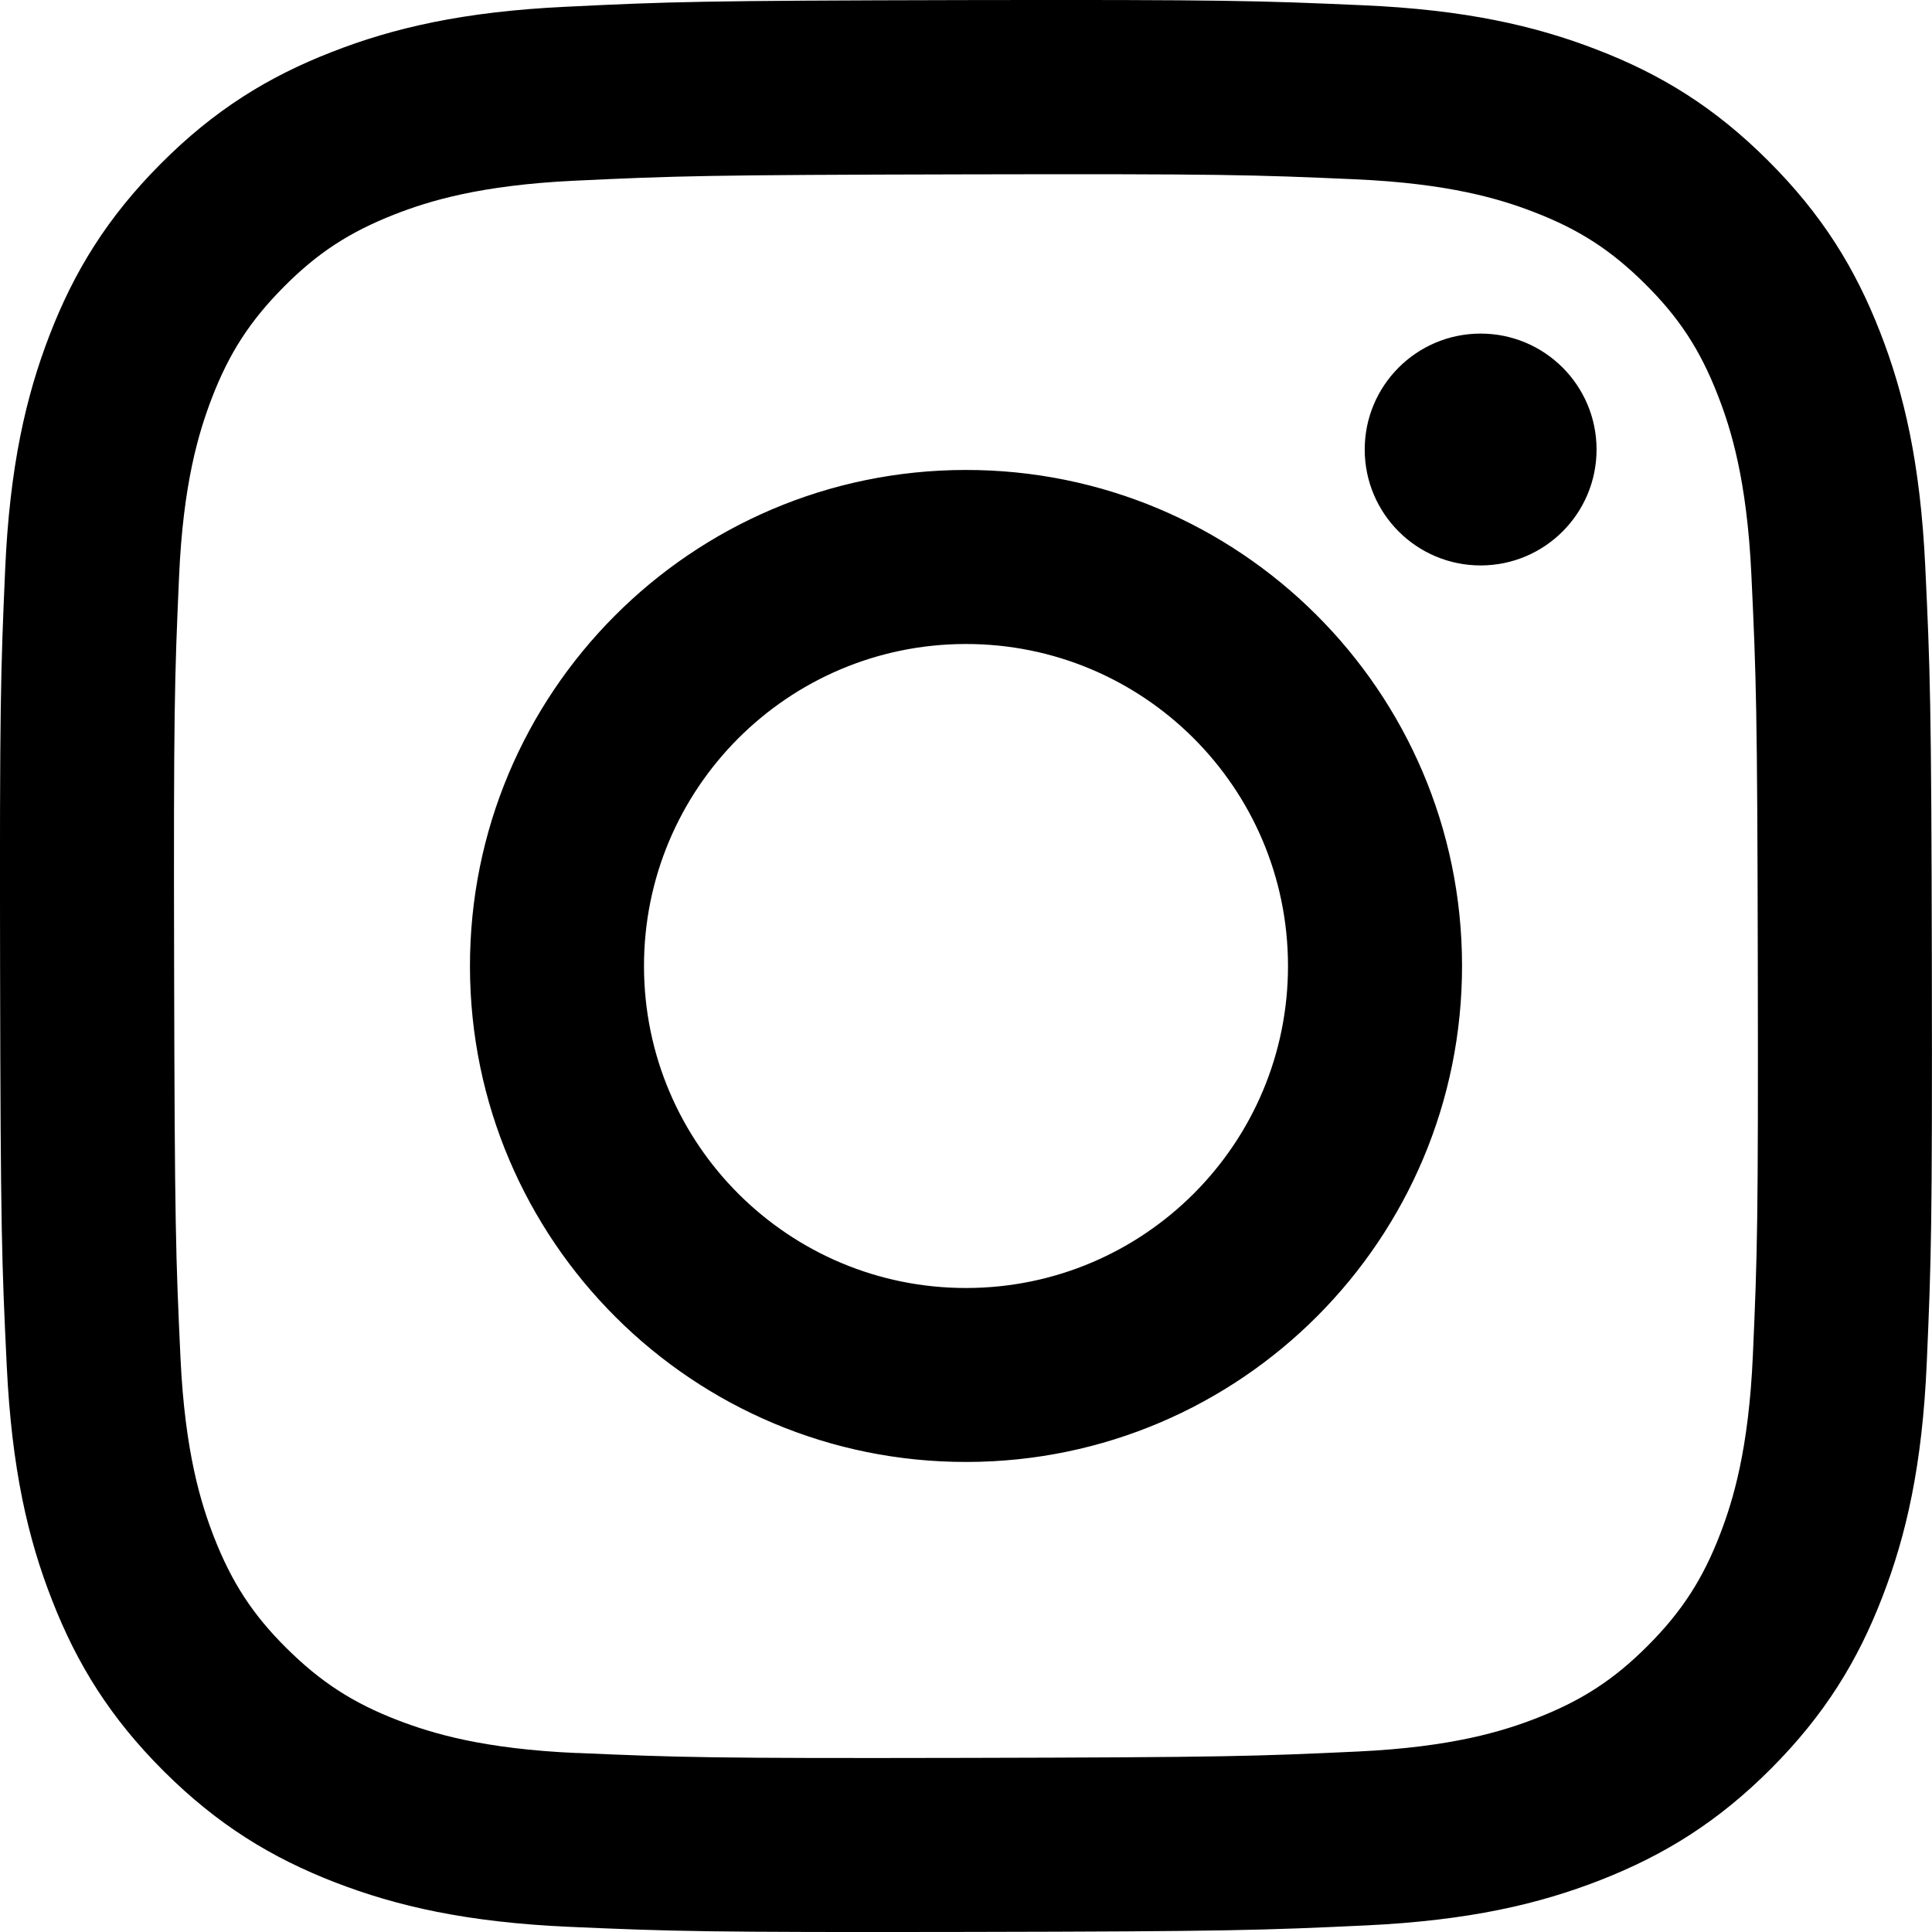
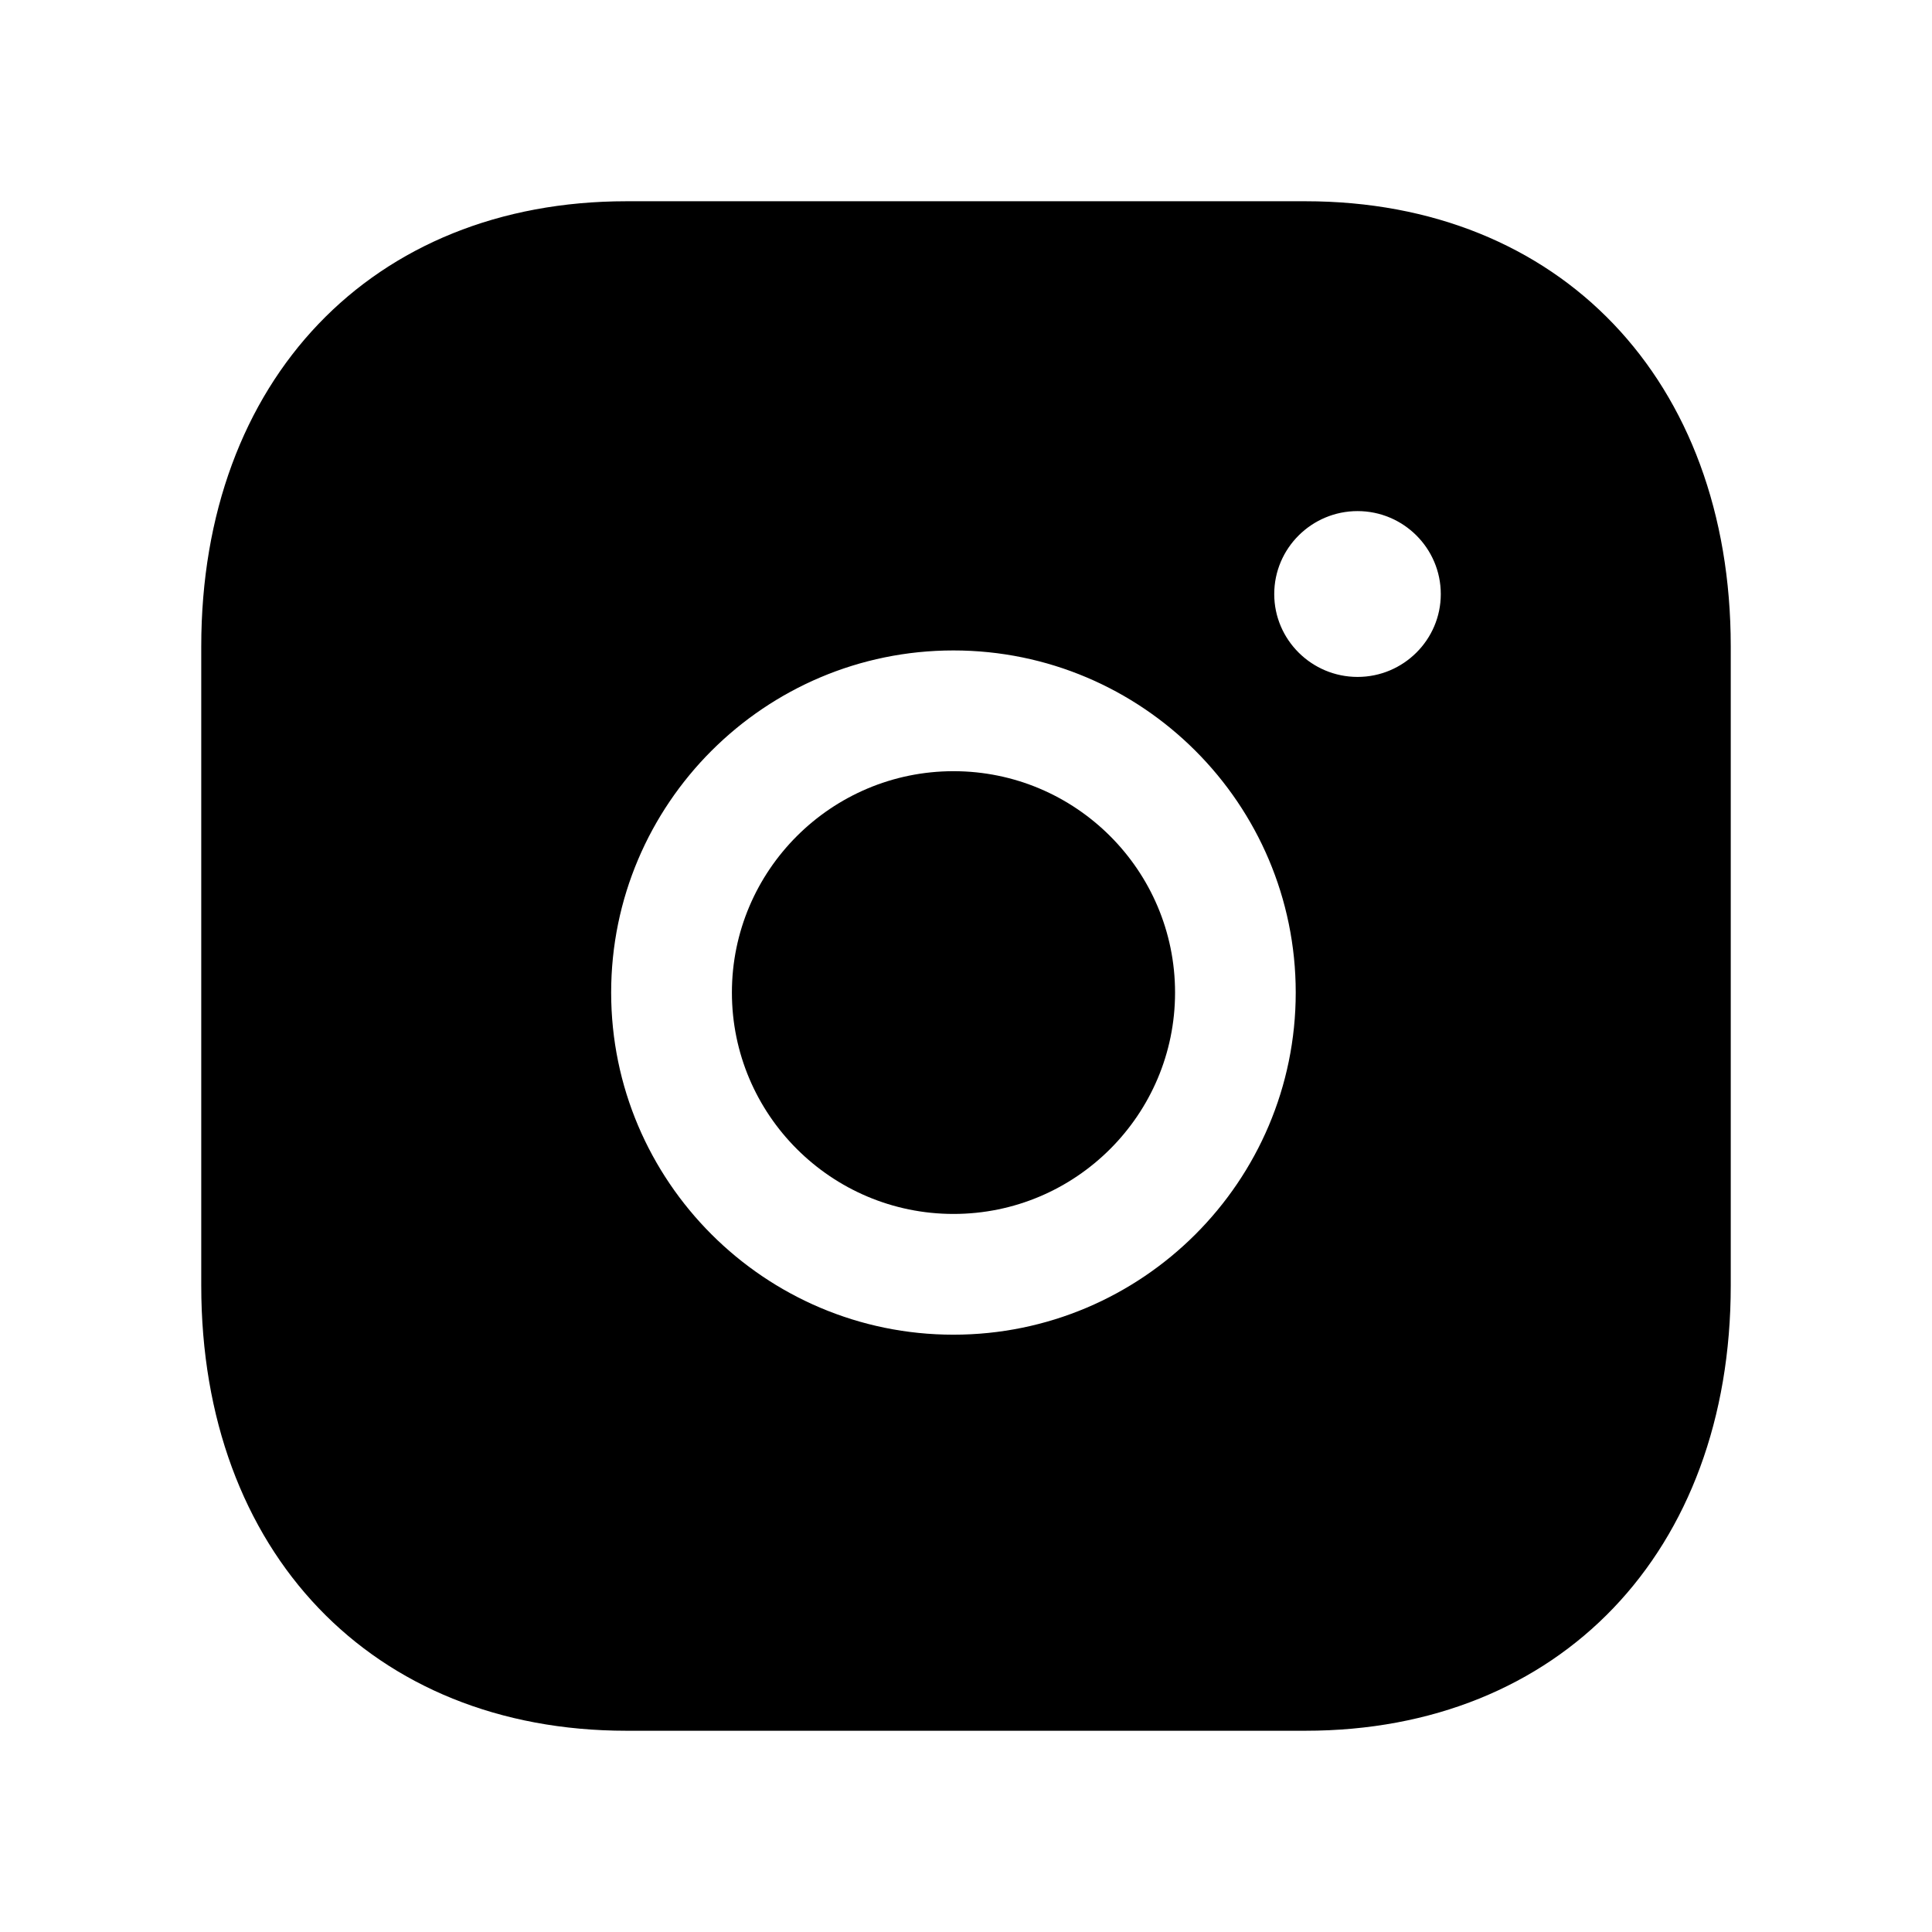
- <svg xmlns="http://www.w3.org/2000/svg" role="img" viewBox="0 0 24 24">
-   <path d="M7.03.084c-1.277.06-2.149.264-2.911.563-.789.307-1.458.72-2.123 1.388-.665.668-1.075 1.337-1.38 2.127-.295.764-.496 1.637-.552 2.914-.056 1.278-.069 1.688-.063 4.947.006 3.259.021 3.667.083 4.947.061 1.276.264 2.148.564 2.911.308.789.72 1.457 1.388 2.123.668.665 1.337 1.074 2.128 1.38.763.295 1.636.496 2.913.552 1.277.056 1.688.069 4.946.063 3.258-.006 3.668-.021 4.948-.081 1.28-.061 2.147-.265 2.91-.563.789-.309 1.458-.72 2.123-1.388.665-.668 1.075-1.338 1.379-2.128.296-.763.497-1.636.552-2.912.056-1.281.069-1.69.063-4.948-.006-3.258-.021-3.667-.082-4.947-.061-1.28-.264-2.149-.563-2.912-.308-.789-.72-1.457-1.388-2.123C21.298 1.33 20.628.921 19.838.617 19.074.321 18.202.12 16.924.065 15.647.009 15.236-.005 11.977.001 8.718.008 8.31.021 7.03.084m.14 21.693c-1.17-.051-1.805-.245-2.229-.408-.561-.216-.96-.477-1.382-.895-.422-.418-.681-.819-.9-1.378-.164-.423-.362-1.058-.417-2.228-.059-1.264-.072-1.644-.079-4.848-.007-3.204.005-3.583.061-4.848.05-1.169.246-1.805.408-2.228.216-.561.476-.96.895-1.382.419-.422.818-.681 1.378-.9.423-.165 1.058-.361 2.227-.417 1.266-.06 1.645-.072 4.848-.079 3.203-.007 3.583.005 4.849.061 1.169.051 1.805.244 2.228.408.561.216.96.475 1.382.895.422.419.682.818.9 1.379.165.422.362 1.056.417 2.226.06 1.266.074 1.645.08 4.848.006 3.203-.005 3.583-.061 4.848-.051 1.17-.245 1.806-.408 2.229-.216.56-.476.96-.895 1.381-.419.421-.818.681-1.378.9-.422.165-1.058.362-2.226.417-1.266.059-1.645.072-4.849.079-3.204.007-3.583-.006-4.848-.061M16.953 5.586A1.44 1.44 0 1 0 18.39 4.144a1.44 1.44 0 0 0-1.437 1.442M5.838 12.012c.007 3.403 2.771 6.156 6.173 6.149 3.403-.006 6.157-2.77 6.151-6.173-.006-3.403-2.771-6.157-6.174-6.15-3.403.007-6.156 2.771-6.15 6.174M8 12.008a4 4 0 1 1 4.008 3.992A4 4 0 0 1 8 12.008" />
+ <svg xmlns="http://www.w3.org/2000/svg" width="24" height="24" viewBox="0 0 24 24" fill="none">
+   <path fill-rule="evenodd" clip-rule="evenodd" d="M11.845 9.58C10.327 9.58 9.092 10.813 9.092 12.33C9.092 13.847 10.327 15.08 11.845 15.08C13.363 15.08 14.597 13.847 14.597 12.33C14.597 10.813 13.363 9.58 11.845 9.58Z" fill="black" />
+   <path fill-rule="evenodd" clip-rule="evenodd" d="M16.864 8.409C16.294 8.409 15.829 7.947 15.829 7.38C15.829 6.811 16.294 6.349 16.864 6.349C17.434 6.349 17.898 6.811 17.898 7.38C17.898 7.947 17.434 8.409 16.864 8.409ZM11.844 16.58C9.5 16.58 7.592 14.674 7.592 12.33C7.592 9.986 9.5 8.08 11.844 8.08C14.189 8.08 16.096 9.986 16.096 12.33C16.096 14.674 14.189 16.58 11.844 16.58ZM16.217 2.5H7.782C4.623 2.5 2.5 4.722 2.5 8.03V15.97C2.5 19.277 4.623 21.5 7.782 21.5H16.216C19.376 21.5 21.5 19.277 21.5 15.97V8.03C21.5 4.722 19.377 2.5 16.217 2.5Z" fill="black" />
</svg>
